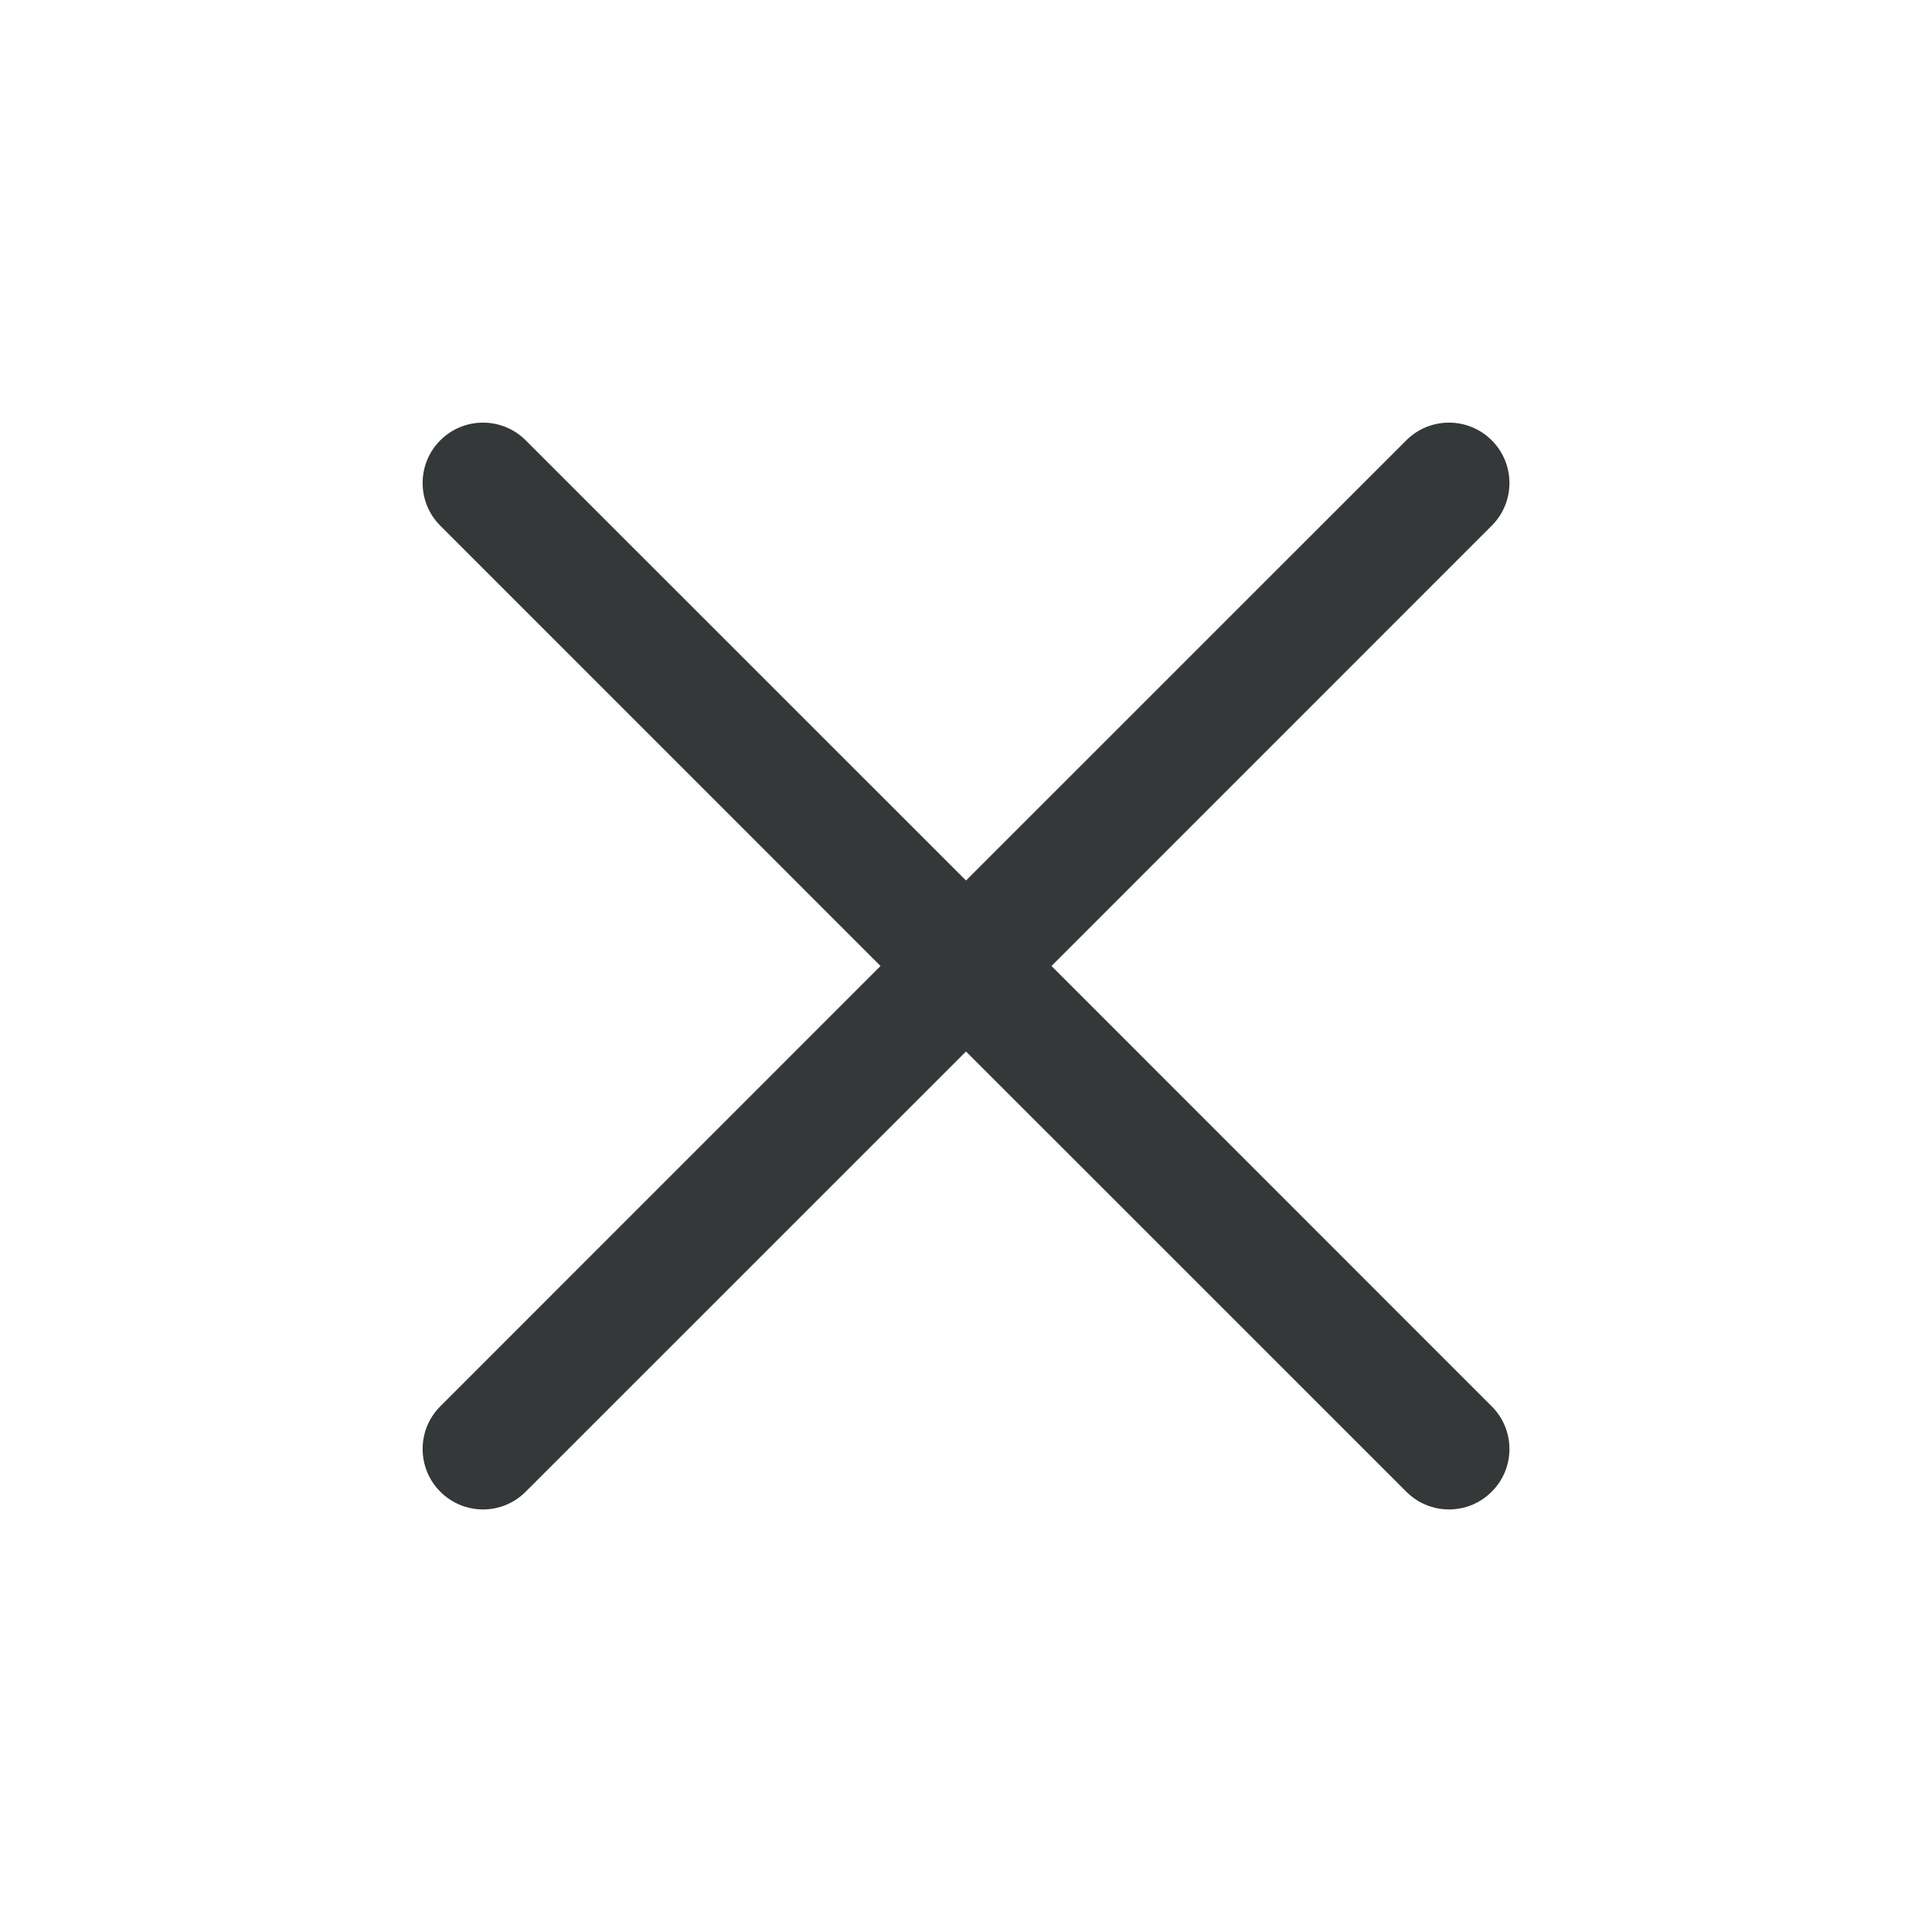
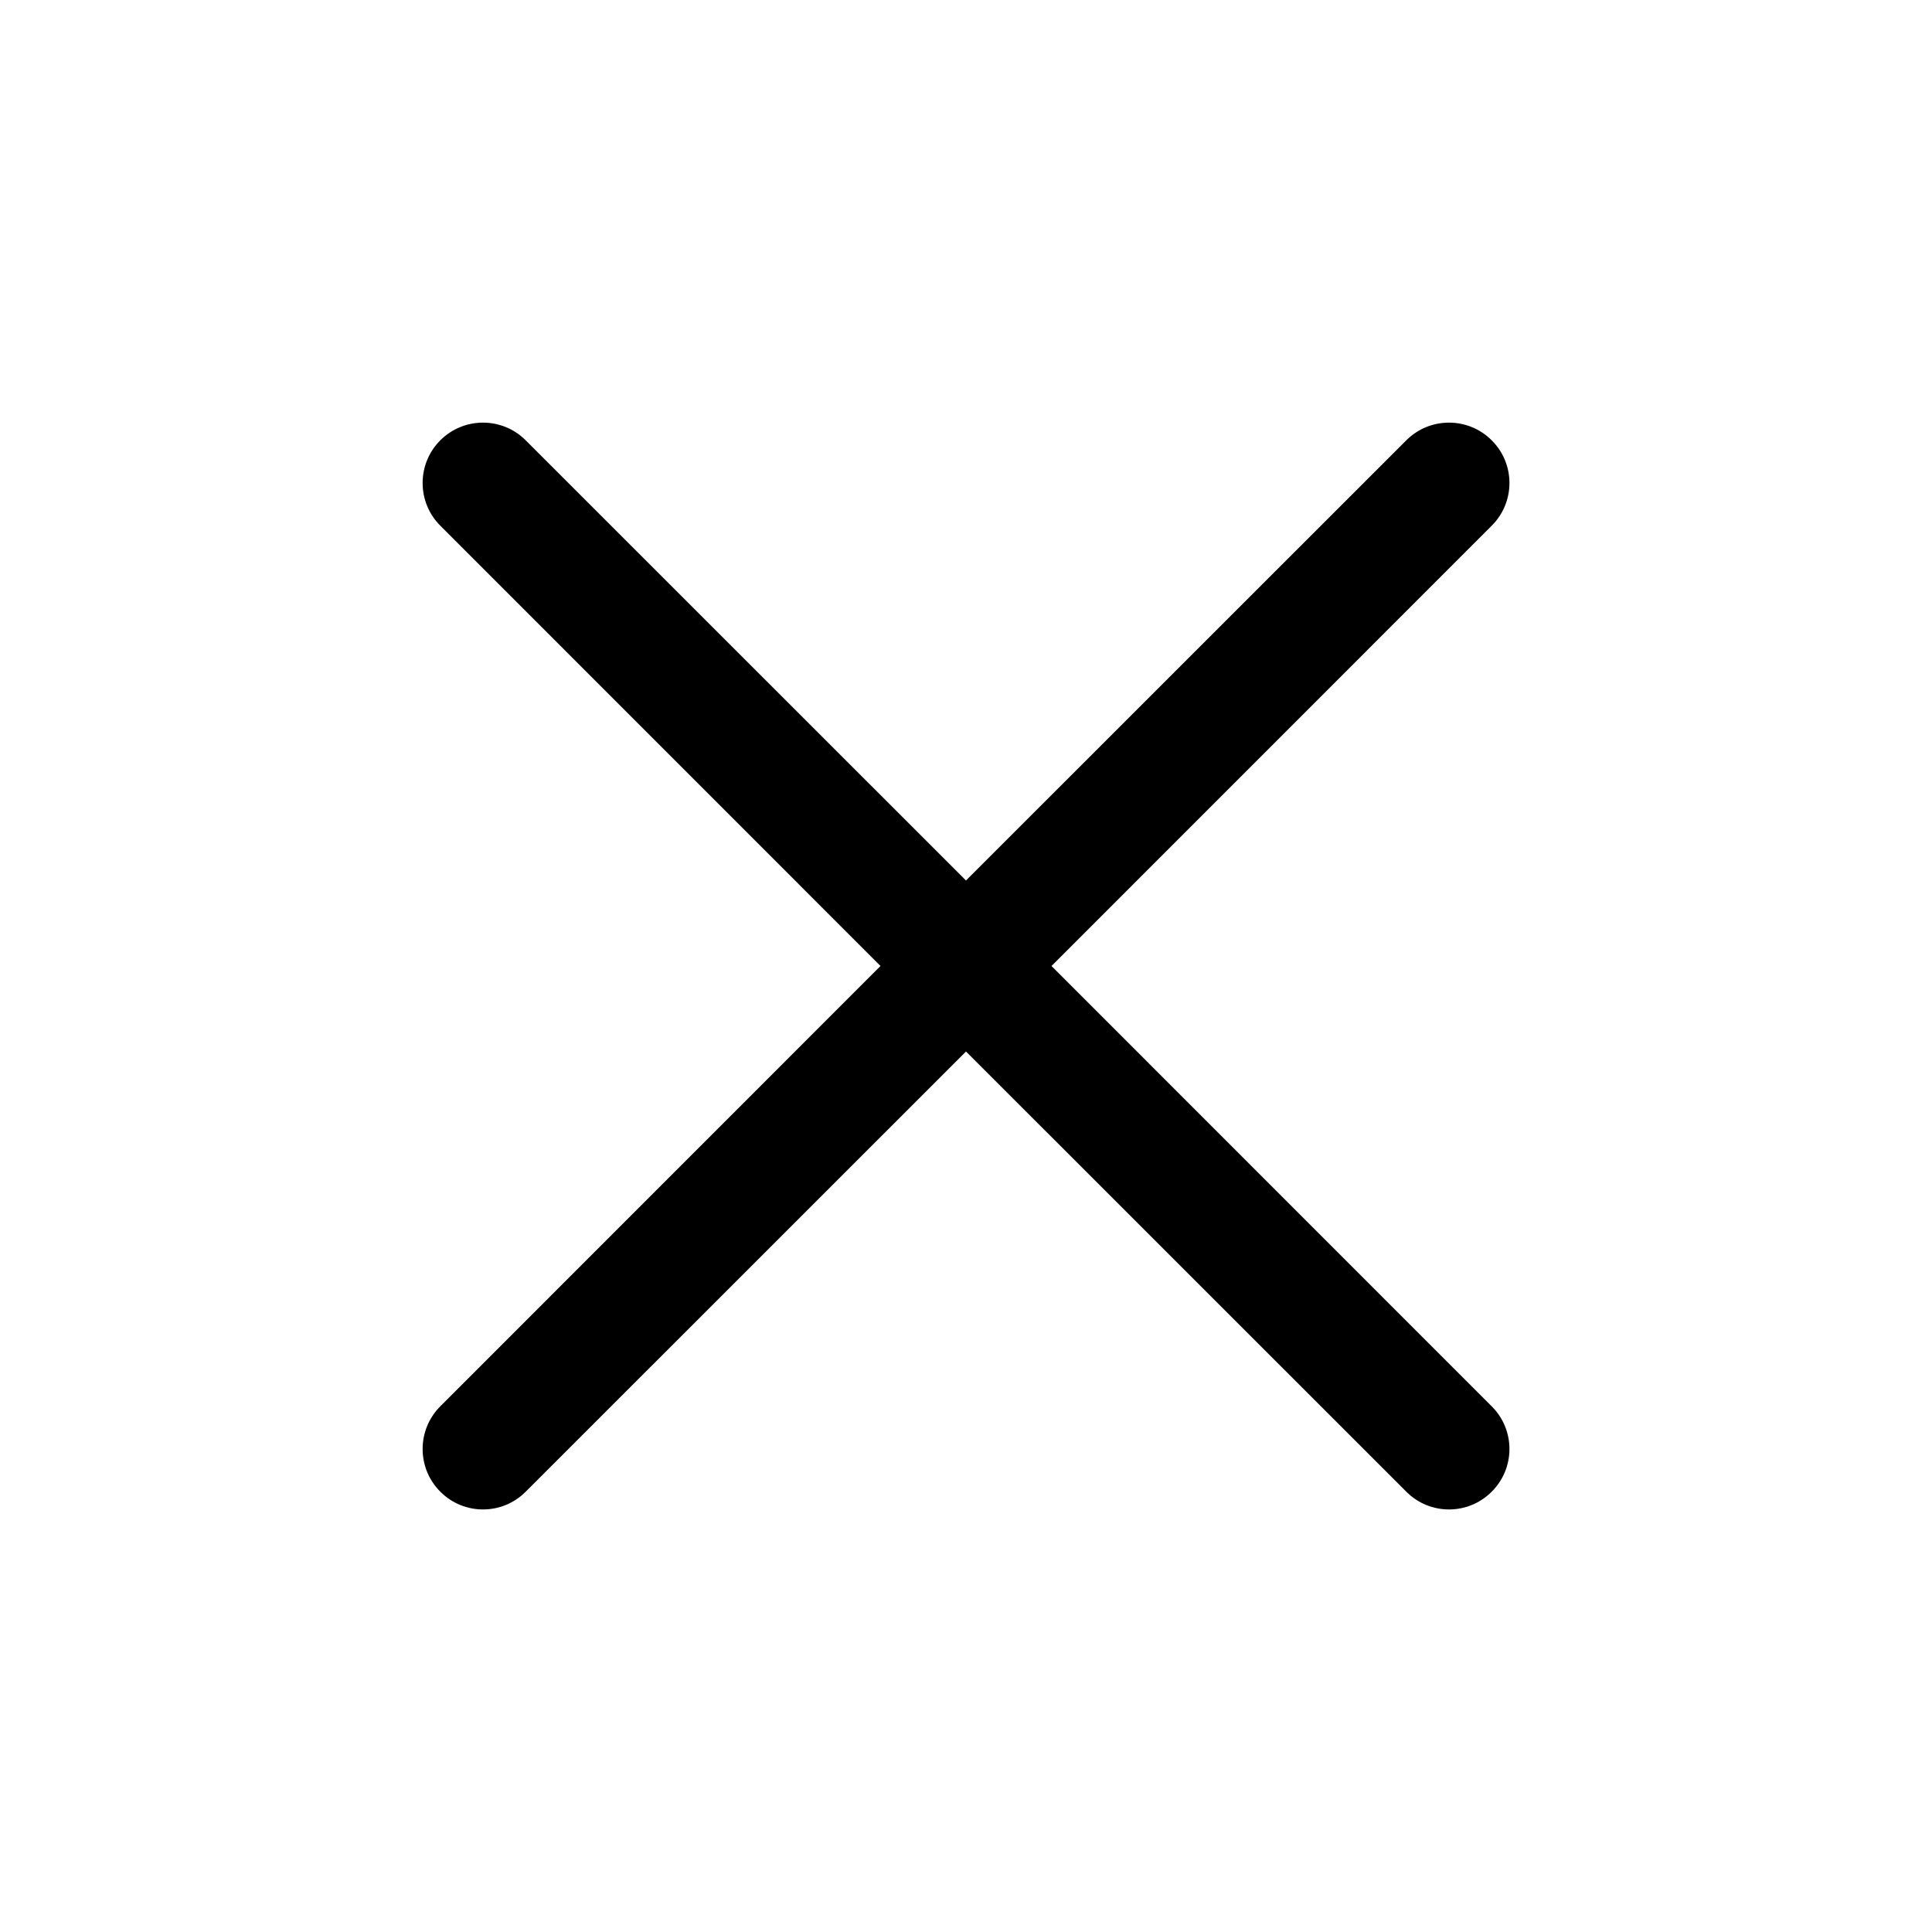
<svg xmlns="http://www.w3.org/2000/svg" viewBox="0 0 20 20" fill="none">
-   <path fill-rule="evenodd" clip-rule="evenodd" d="M5.442 4.558C5.198 4.314 4.802 4.314 4.558 4.558C4.314 4.802 4.314 5.198 4.558 5.442L9.115 10L4.558 14.558C4.314 14.802 4.314 15.198 4.558 15.442C4.802 15.687 5.198 15.687 5.442 15.442L10 10.885L14.558 15.442C14.802 15.687 15.198 15.687 15.442 15.442C15.687 15.198 15.687 14.802 15.442 14.558L10.885 10L15.442 5.442C15.687 5.198 15.687 4.802 15.442 4.558C15.198 4.314 14.802 4.314 14.558 4.558L10 9.115L5.442 4.558Z" fill="#343839" />
+   <path fill-rule="evenodd" clip-rule="evenodd" d="M5.442 4.558C5.198 4.314 4.802 4.314 4.558 4.558C4.314 4.802 4.314 5.198 4.558 5.442L9.115 10L4.558 14.558C4.314 14.802 4.314 15.198 4.558 15.442C4.802 15.687 5.198 15.687 5.442 15.442L10 10.885L14.558 15.442C14.802 15.687 15.198 15.687 15.442 15.442C15.687 15.198 15.687 14.802 15.442 14.558L10.885 10L15.442 5.442C15.687 5.198 15.687 4.802 15.442 4.558C15.198 4.314 14.802 4.314 14.558 4.558L10 9.115L5.442 4.558Z" fill="currentColor" />
</svg>
